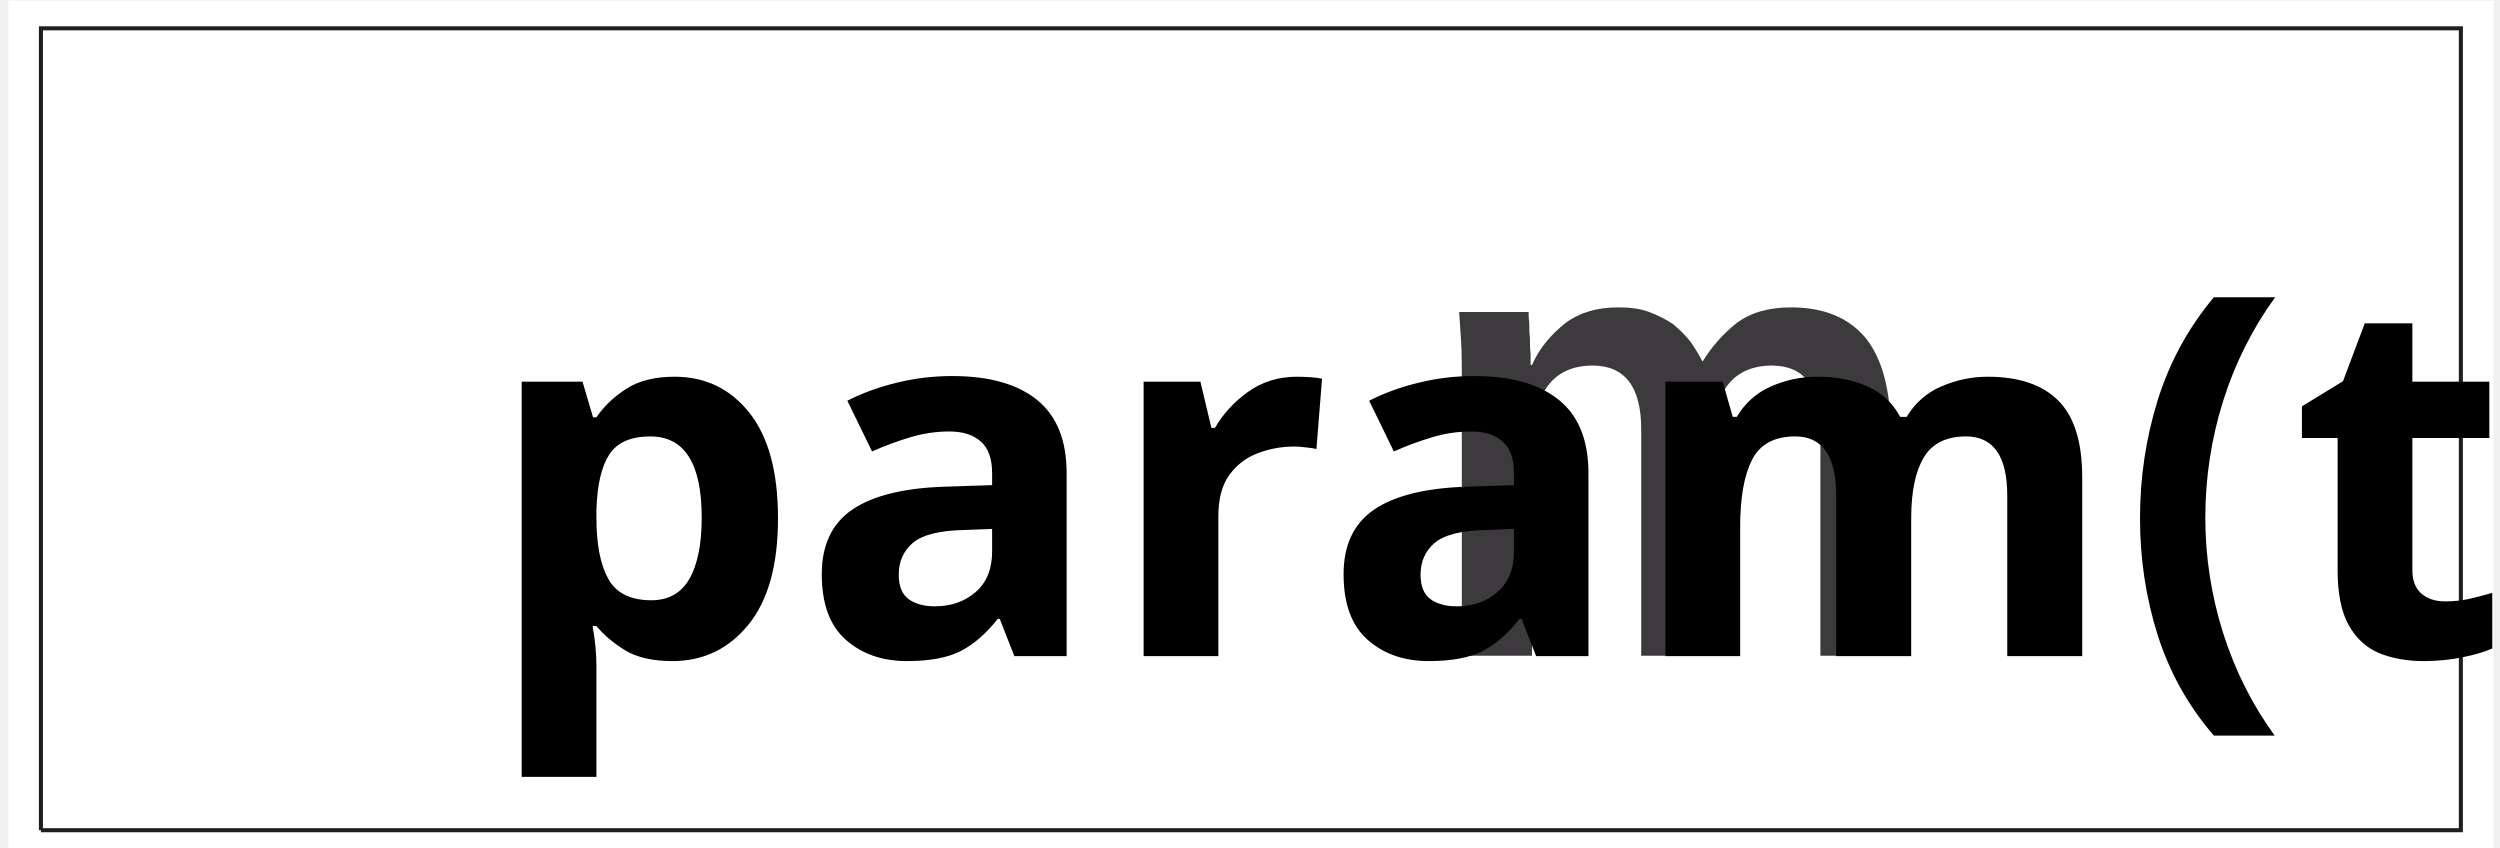
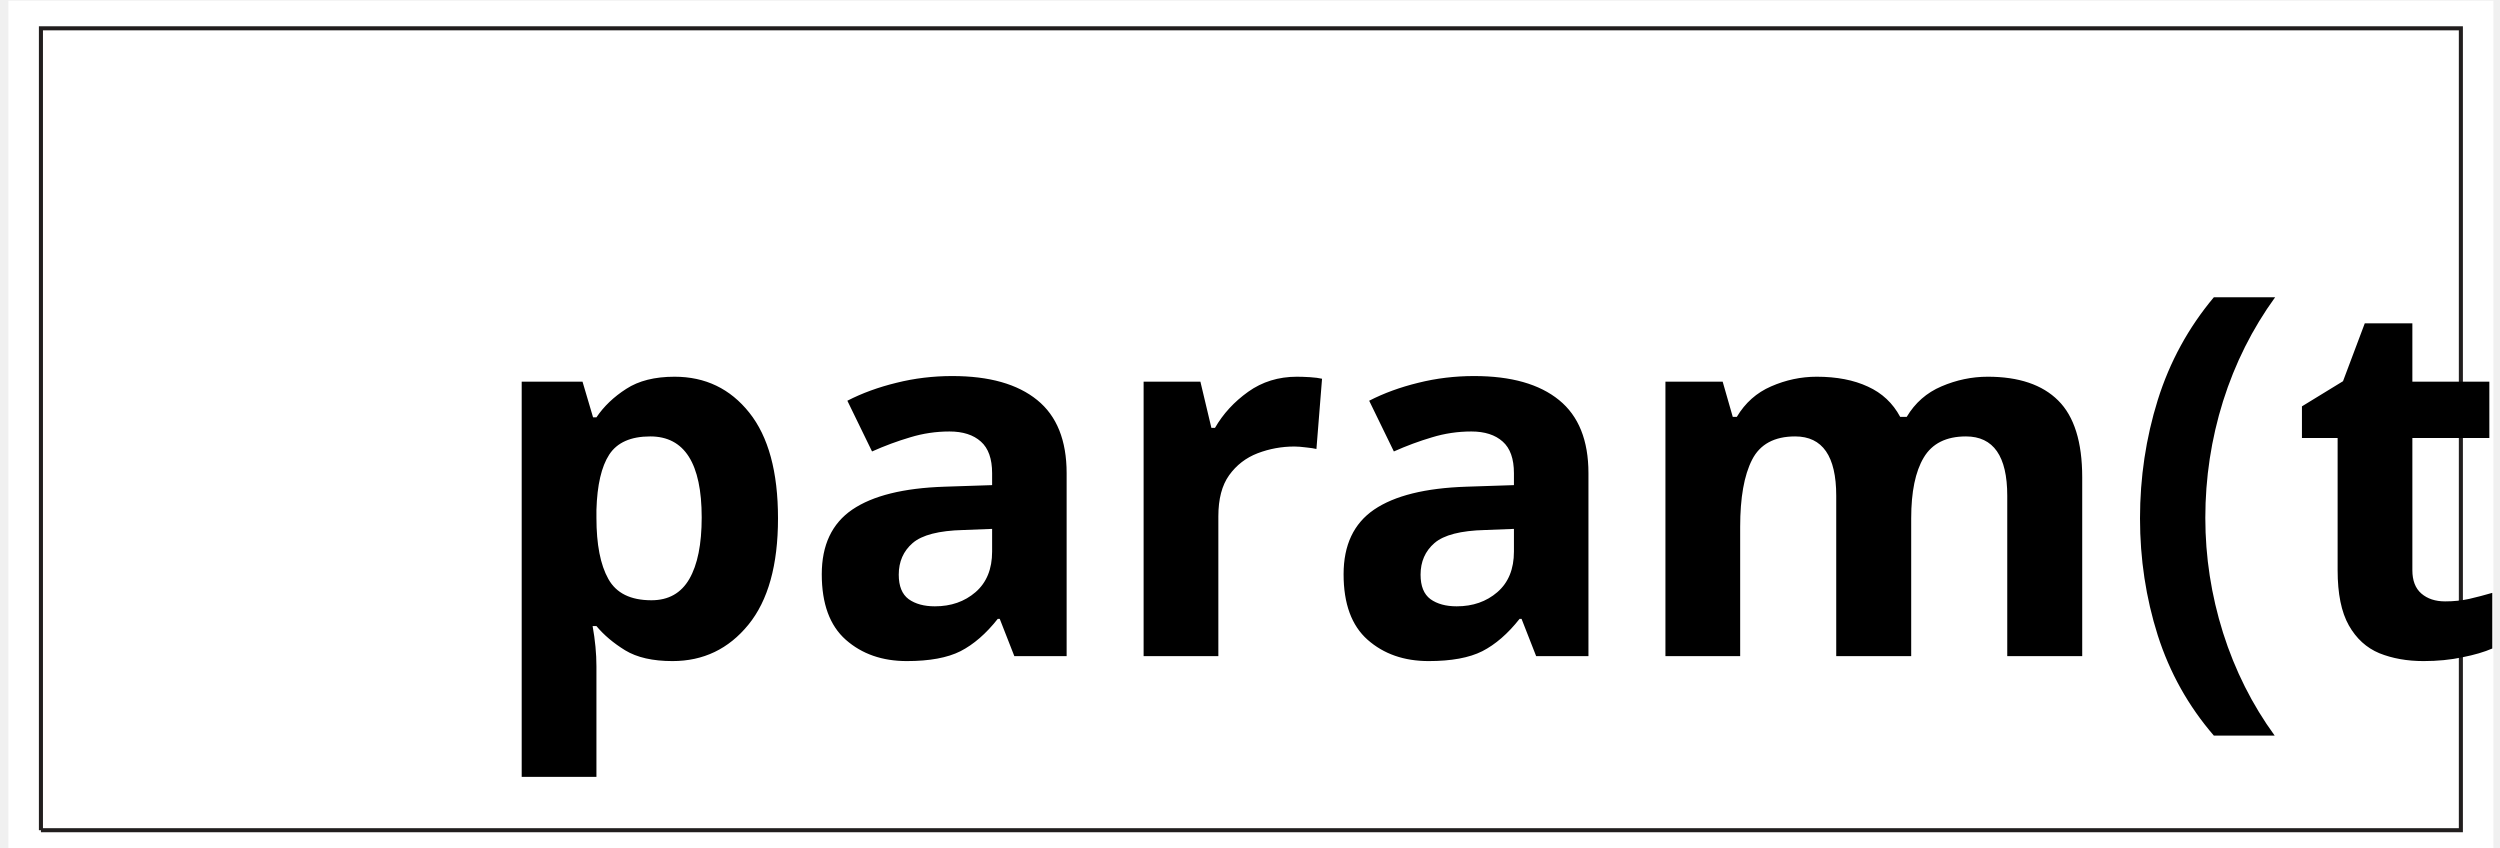
<svg xmlns="http://www.w3.org/2000/svg" width="171" height="58" version="1.1" id="svg1780">
  <defs id="defs1784" />
  <g id="g3043" transform="matrix(0.9825019,0,0,0.9825019,1.557329,1.032387)">
    <g id="g1768">
      <rect fill="#ffffff" id="canvas_background" height="60" width="173" y="-1" x="-1" />
      <g display="none" overflow="visible" y="0" x="0" height="100%" width="100%" id="canvasGrid">
        <rect fill="url(#gridpattern)" stroke-width="0" y="0" x="0" height="100%" width="100%" id="rect1765" />
      </g>
    </g>
    <g id="svg_13">
      <path fill="#ffffff" fill-rule="nonzero" id="svg_10" d="M 1.264,56.747 H 169.736 V 0.92 H 1.264 Z m 0,0" />
      <path fill="none" stroke="#211e1e" stroke-width="0.283" stroke-miterlimit="4" id="svg_9" d="M 1.264,56.747 H 169.736 V 0.92 H 1.264 v 55.827" />
-       <path fill="#3d3a3d" fill-rule="nonzero" id="svg_8" d="m 100.183,44.602 h 4.886 V 29.954 c 0,-1.775 0.371,-3.123 1.078,-4.108 0.702,-0.974 1.785,-1.446 3.142,-1.446 2.254,0 3.384,1.492 3.384,4.436 v 15.766 h 4.875 V 29.954 c 0,-1.775 0.377,-3.123 1.078,-4.108 0.707,-0.974 1.785,-1.446 3.147,-1.446 2.249,0 3.374,1.492 3.374,4.436 V 44.602 h 4.886 V 28.929 c 0,-2.795 -0.567,-4.944 -1.687,-6.391 -1.176,-1.446 -2.91,-2.19 -5.257,-2.19 -1.553,0 -2.817,0.369 -3.807,1.118 -0.985,0.79 -1.733,1.677 -2.342,2.657 -0.232,-0.462 -0.521,-0.933 -0.846,-1.4 -0.33,-0.421 -0.753,-0.841 -1.218,-1.216 -0.469,-0.323 -1.037,-0.605 -1.646,-0.836 -0.609,-0.236 -1.362,-0.323 -2.156,-0.323 -1.506,0 -2.719,0.369 -3.709,1.118 -0.985,0.79 -1.785,1.723 -2.296,2.893 h -0.098 c 0,-0.144 0,-0.421 0,-0.795 -0.046,-0.328 -0.046,-0.698 -0.046,-1.072 -0.046,-0.374 -0.046,-0.749 -0.046,-1.072 -0.046,-0.328 -0.046,-0.61 -0.046,-0.749 h -4.834 c 0.046,0.651 0.093,1.354 0.139,2.098 0.046,0.749 0.046,1.544 0.046,2.426 v 19.407" />
    </g>
    <text xml:space="preserve" text-anchor="start" font-family="sans-serif" font-size="35px" font-weight="bold" id="svg_14" y="44.628" x="32" stroke-width="0" stroke="#000000" fill="#000000">param(text1)</text>
  </g>
</svg>
